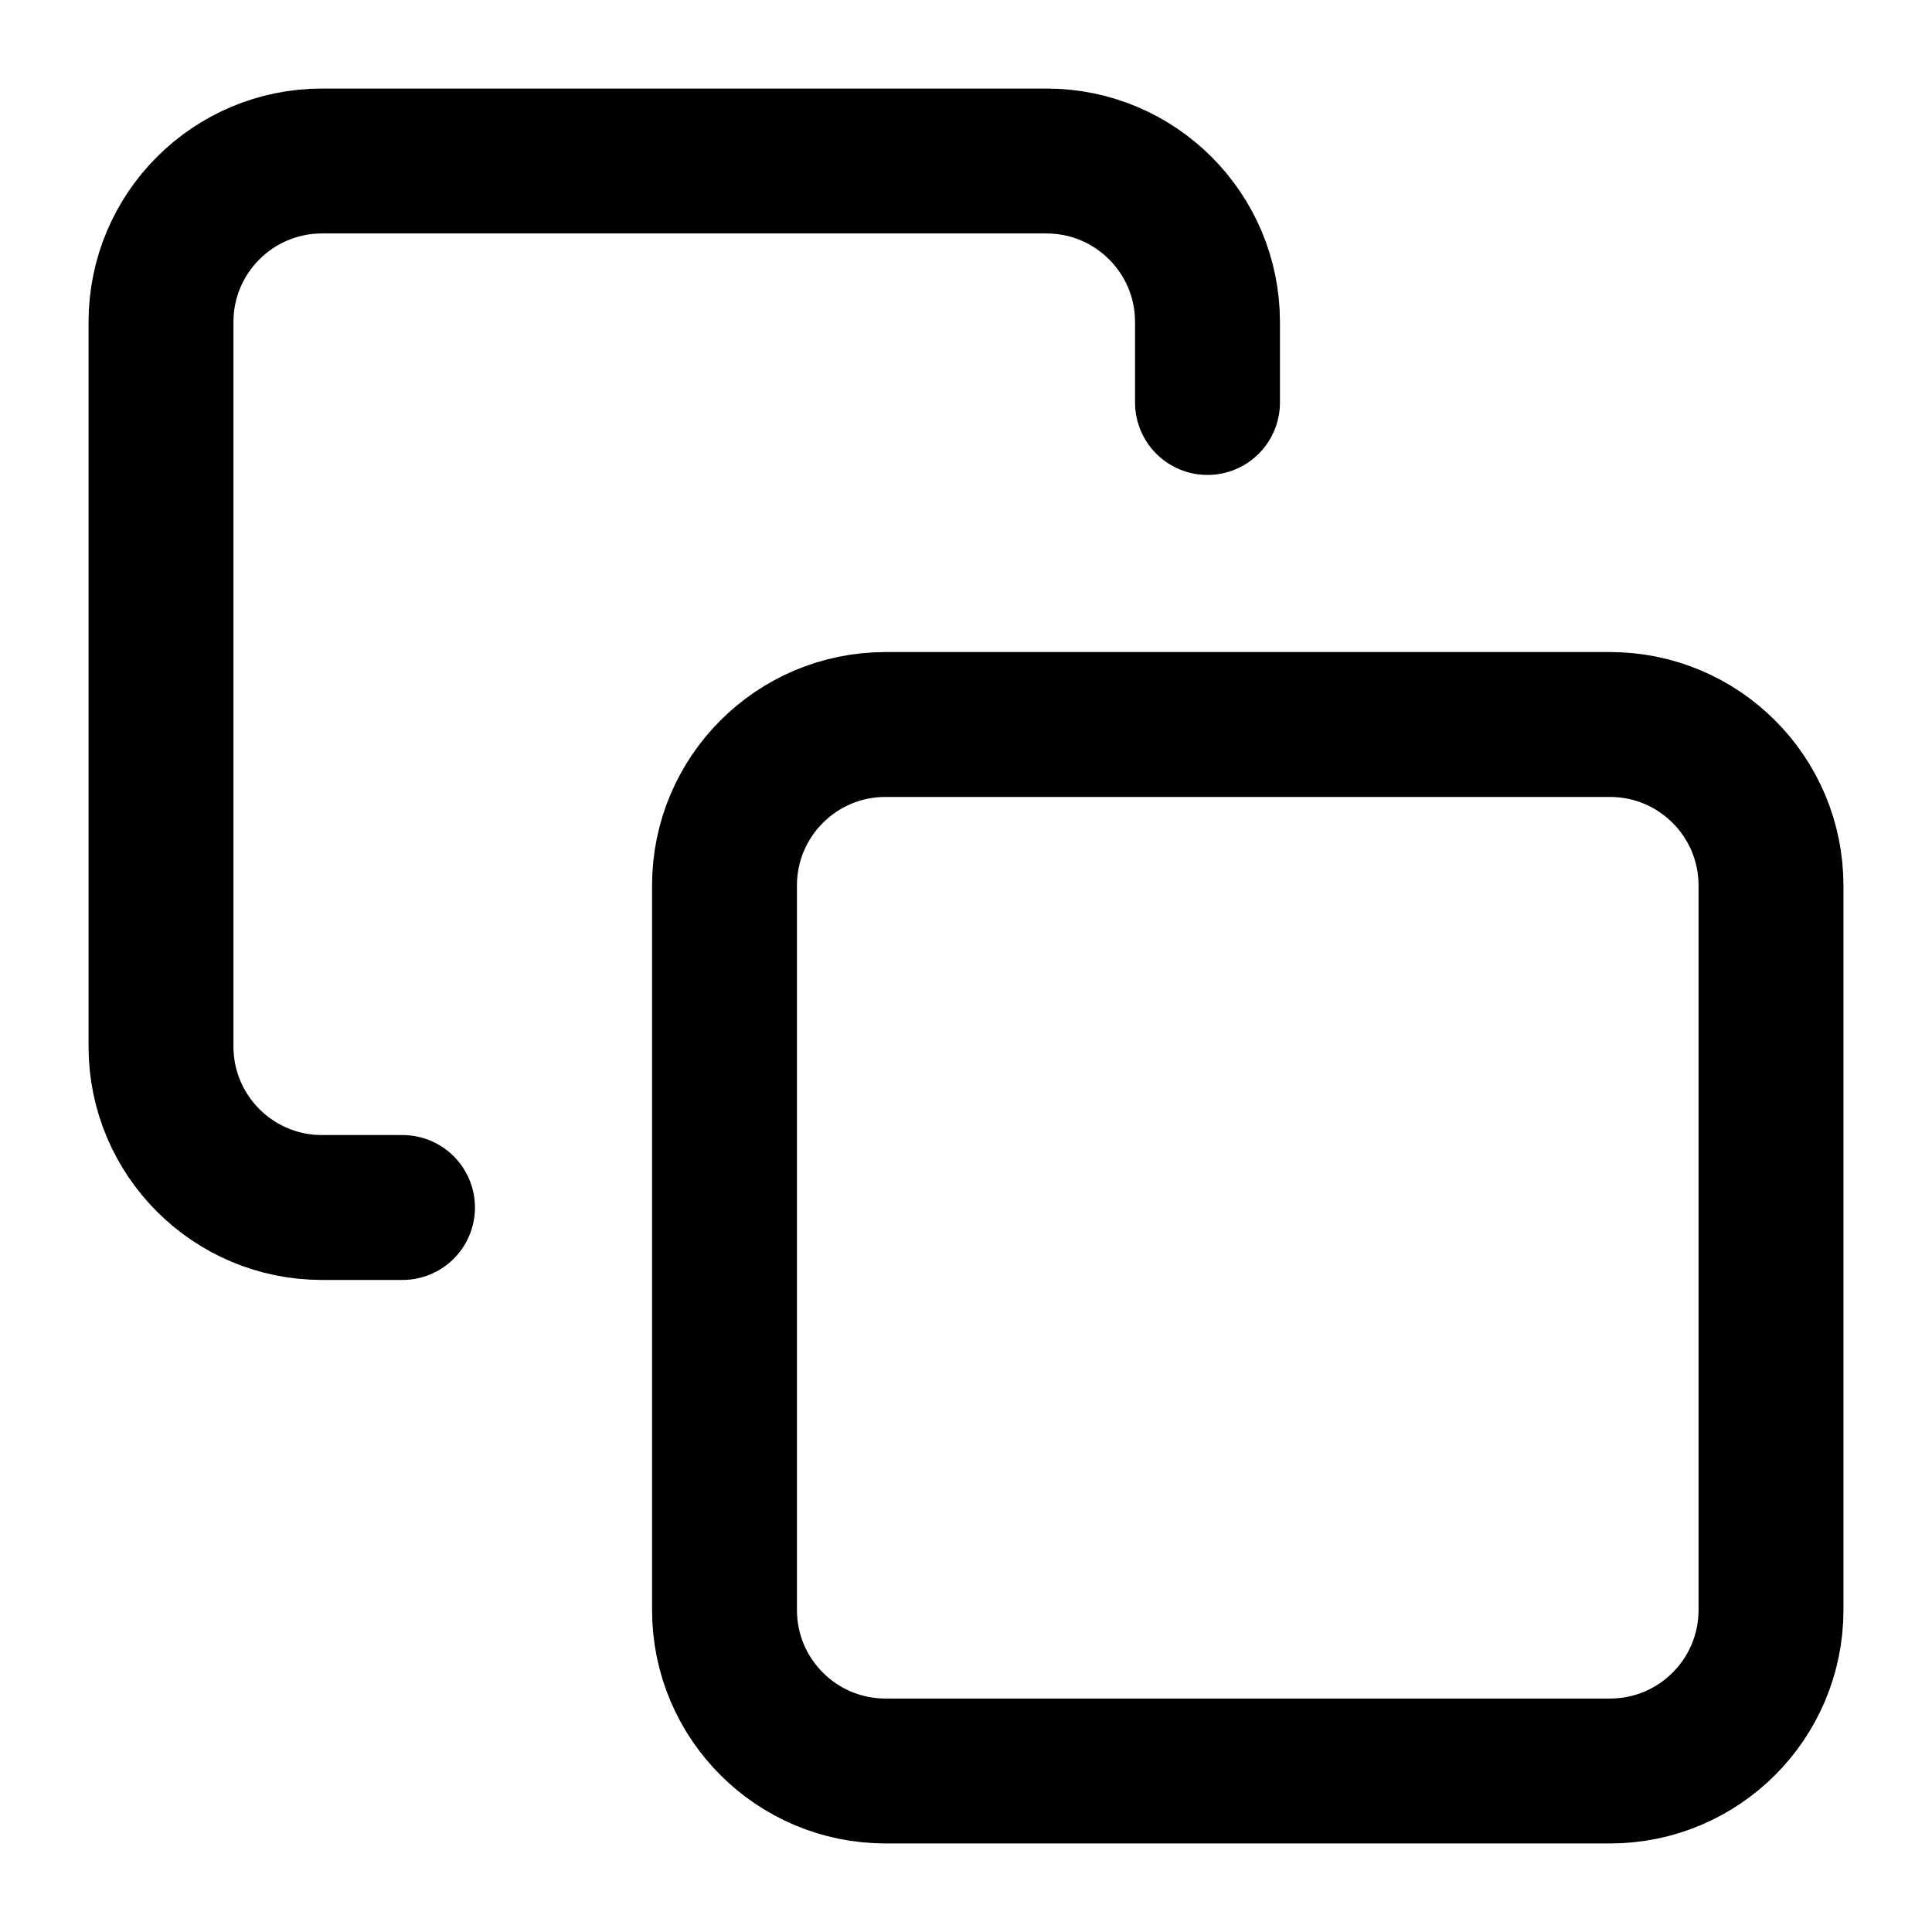
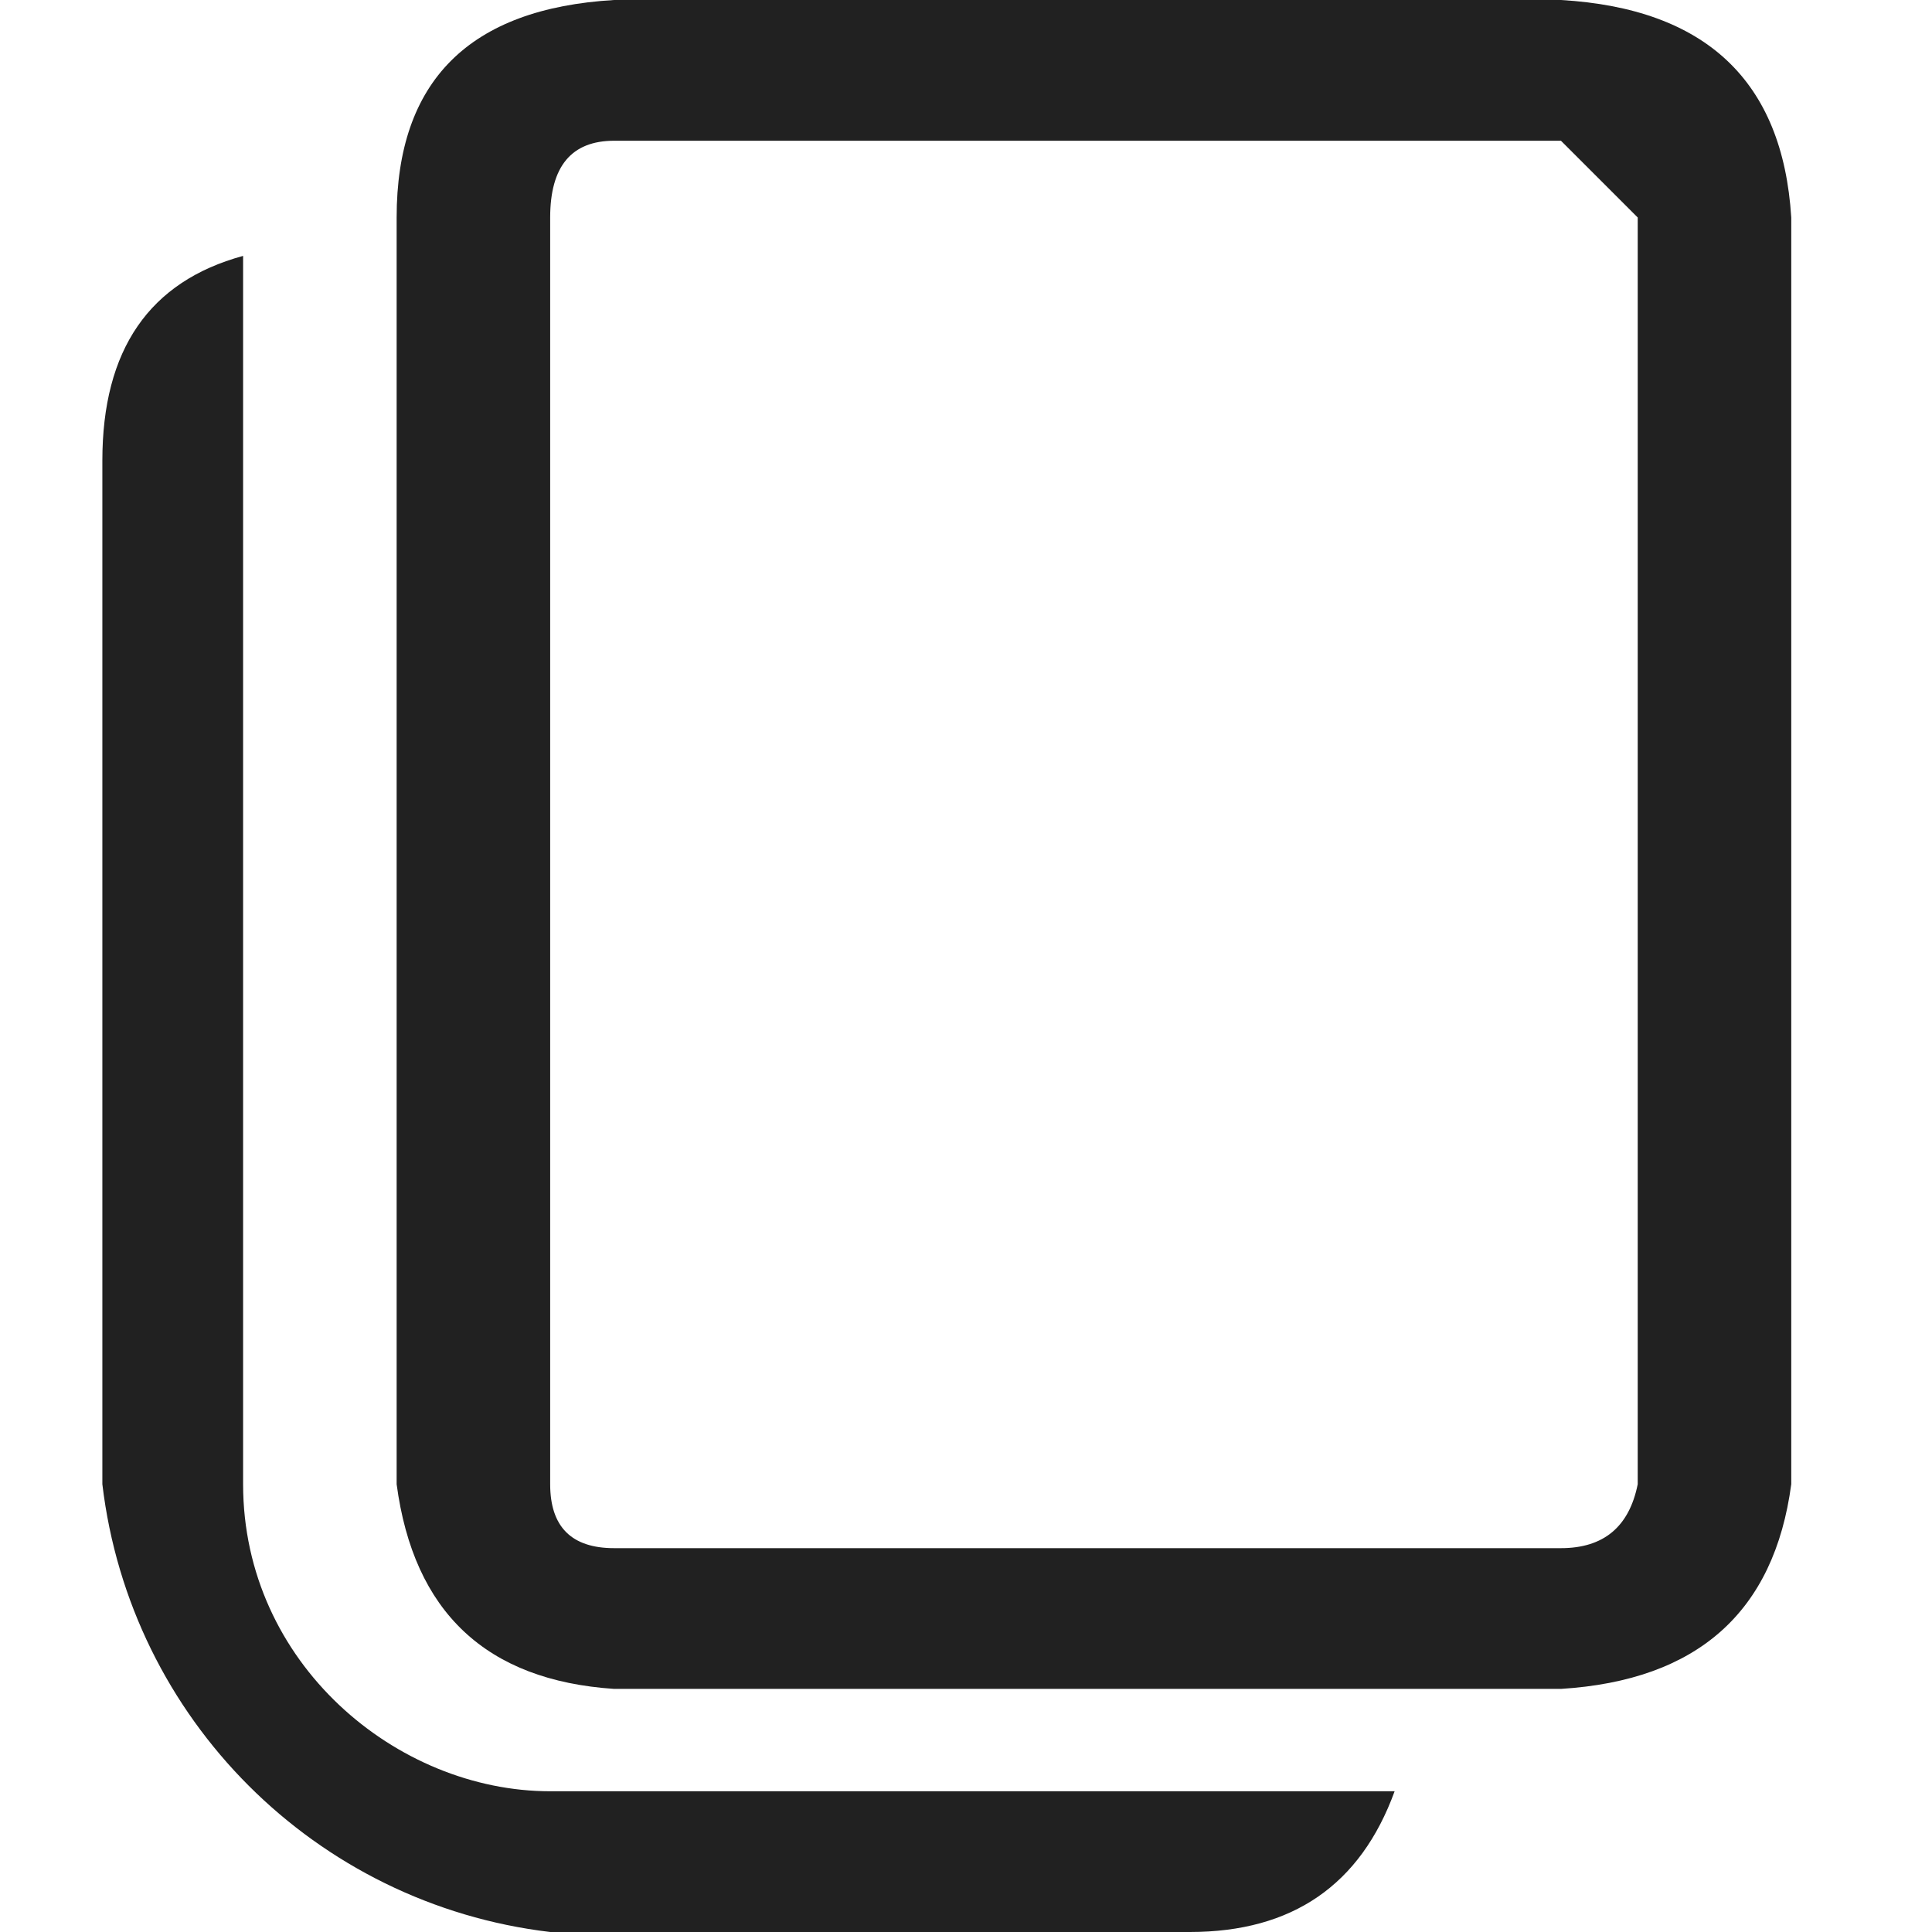
- <svg xmlns="http://www.w3.org/2000/svg" viewBox="0 0 24 24" fill="none" stroke="currentColor" stroke-width="1.8" stroke-linecap="round" stroke-linejoin="round">
-   <rect x="9" y="9" width="13" height="13" rx="2" ry="2" />
-   <path d="M5 15H4a2 2 0 0 1-2-2V4a2 2 0 0 1 2-2h9a2 2 0 0 1 2 2v1" />
+ <svg xmlns="http://www.w3.org/2000/svg" xml:space="preserve" width="20" height="20" style="shape-rendering:geometricPrecision;text-rendering:geometricPrecision;image-rendering:optimizeQuality;fill-rule:evenodd;clip-rule:evenodd" viewBox="0 0 0.151 0.151">
+   <g id="Layer_x0020_1">
+     <path d="M0 0h.151v.151H0z" style="fill:none" />
+     <path id="Layer_x0020_1_0" d="M.122 0Q.139.001.14.017v.099Q.138.131.122.132H.048Q.033.131.031.116V.017Q.031.001.048 0zm0 .011H.048q-.005 0-.005.006v.099q0 .005.005.005h.074q.005 0 .006-.005V.017zM.019.02v.096C.019.13.031.14.043.14h.066Q.105.151.093.151h-.05A.04.04 0 0 1 .008.116v-.08q0-.013.011-.016" style="fill:#212121;fill-rule:nonzero" />
+   </g>
</svg>
